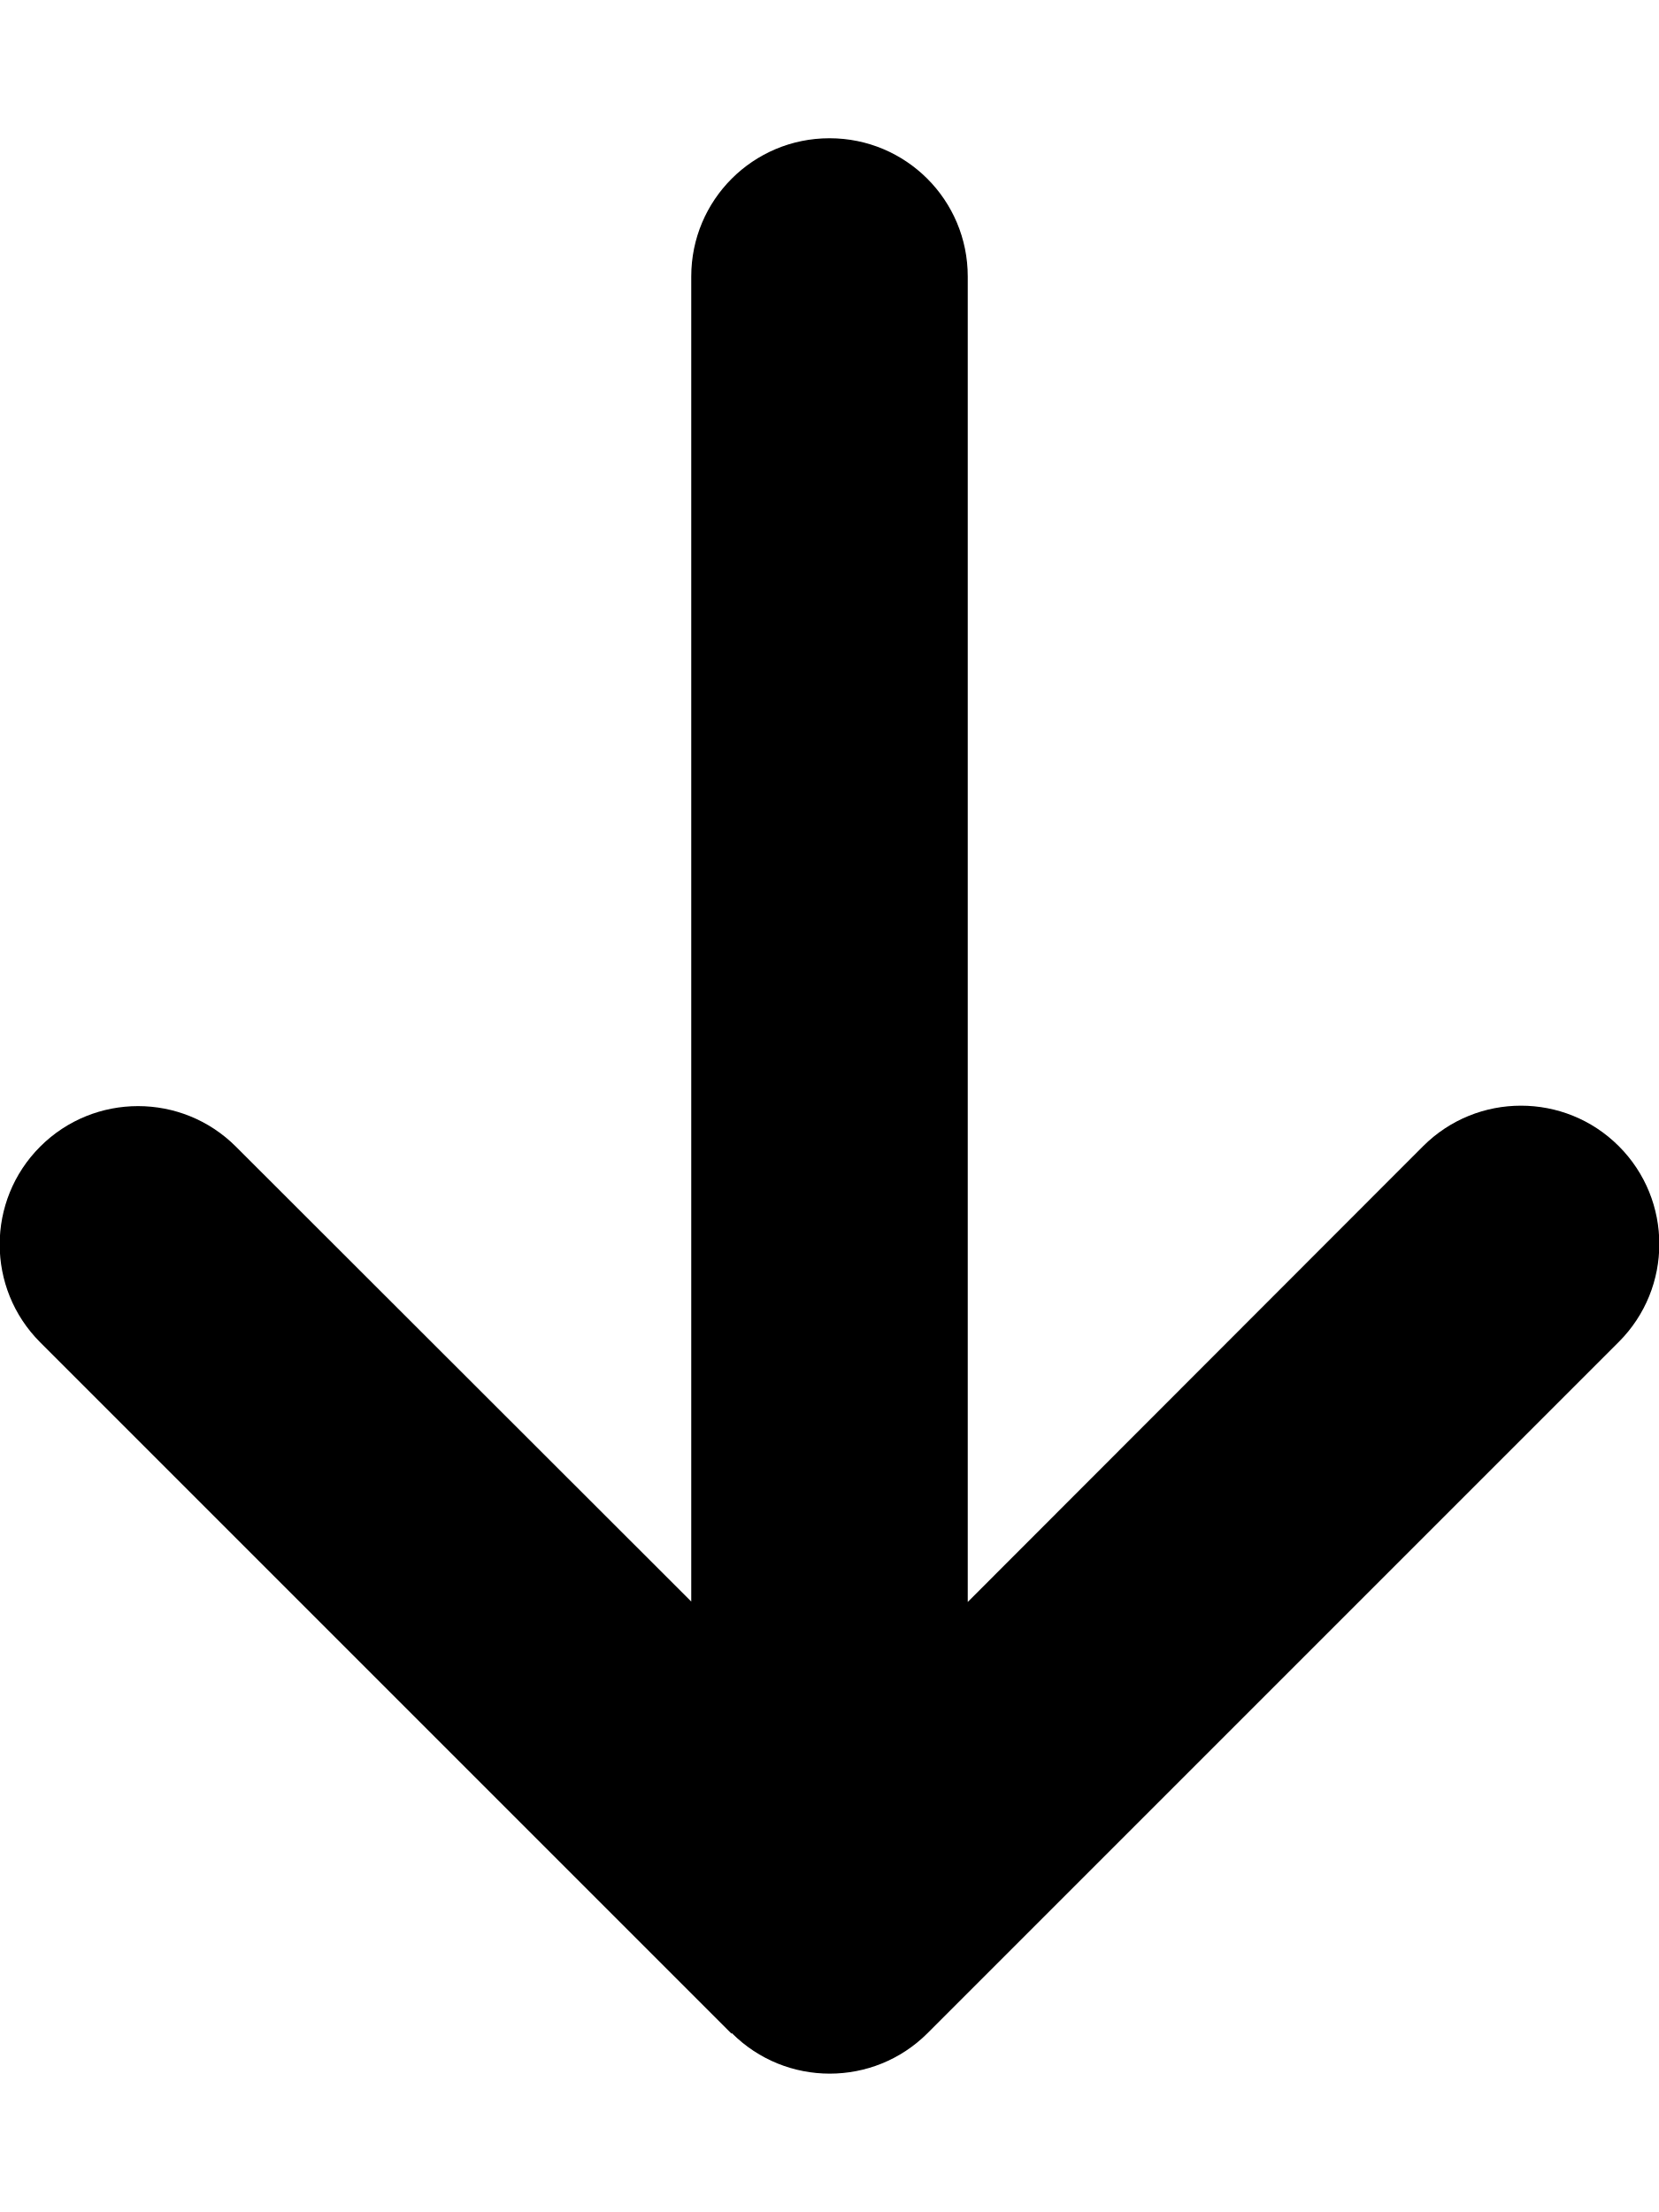
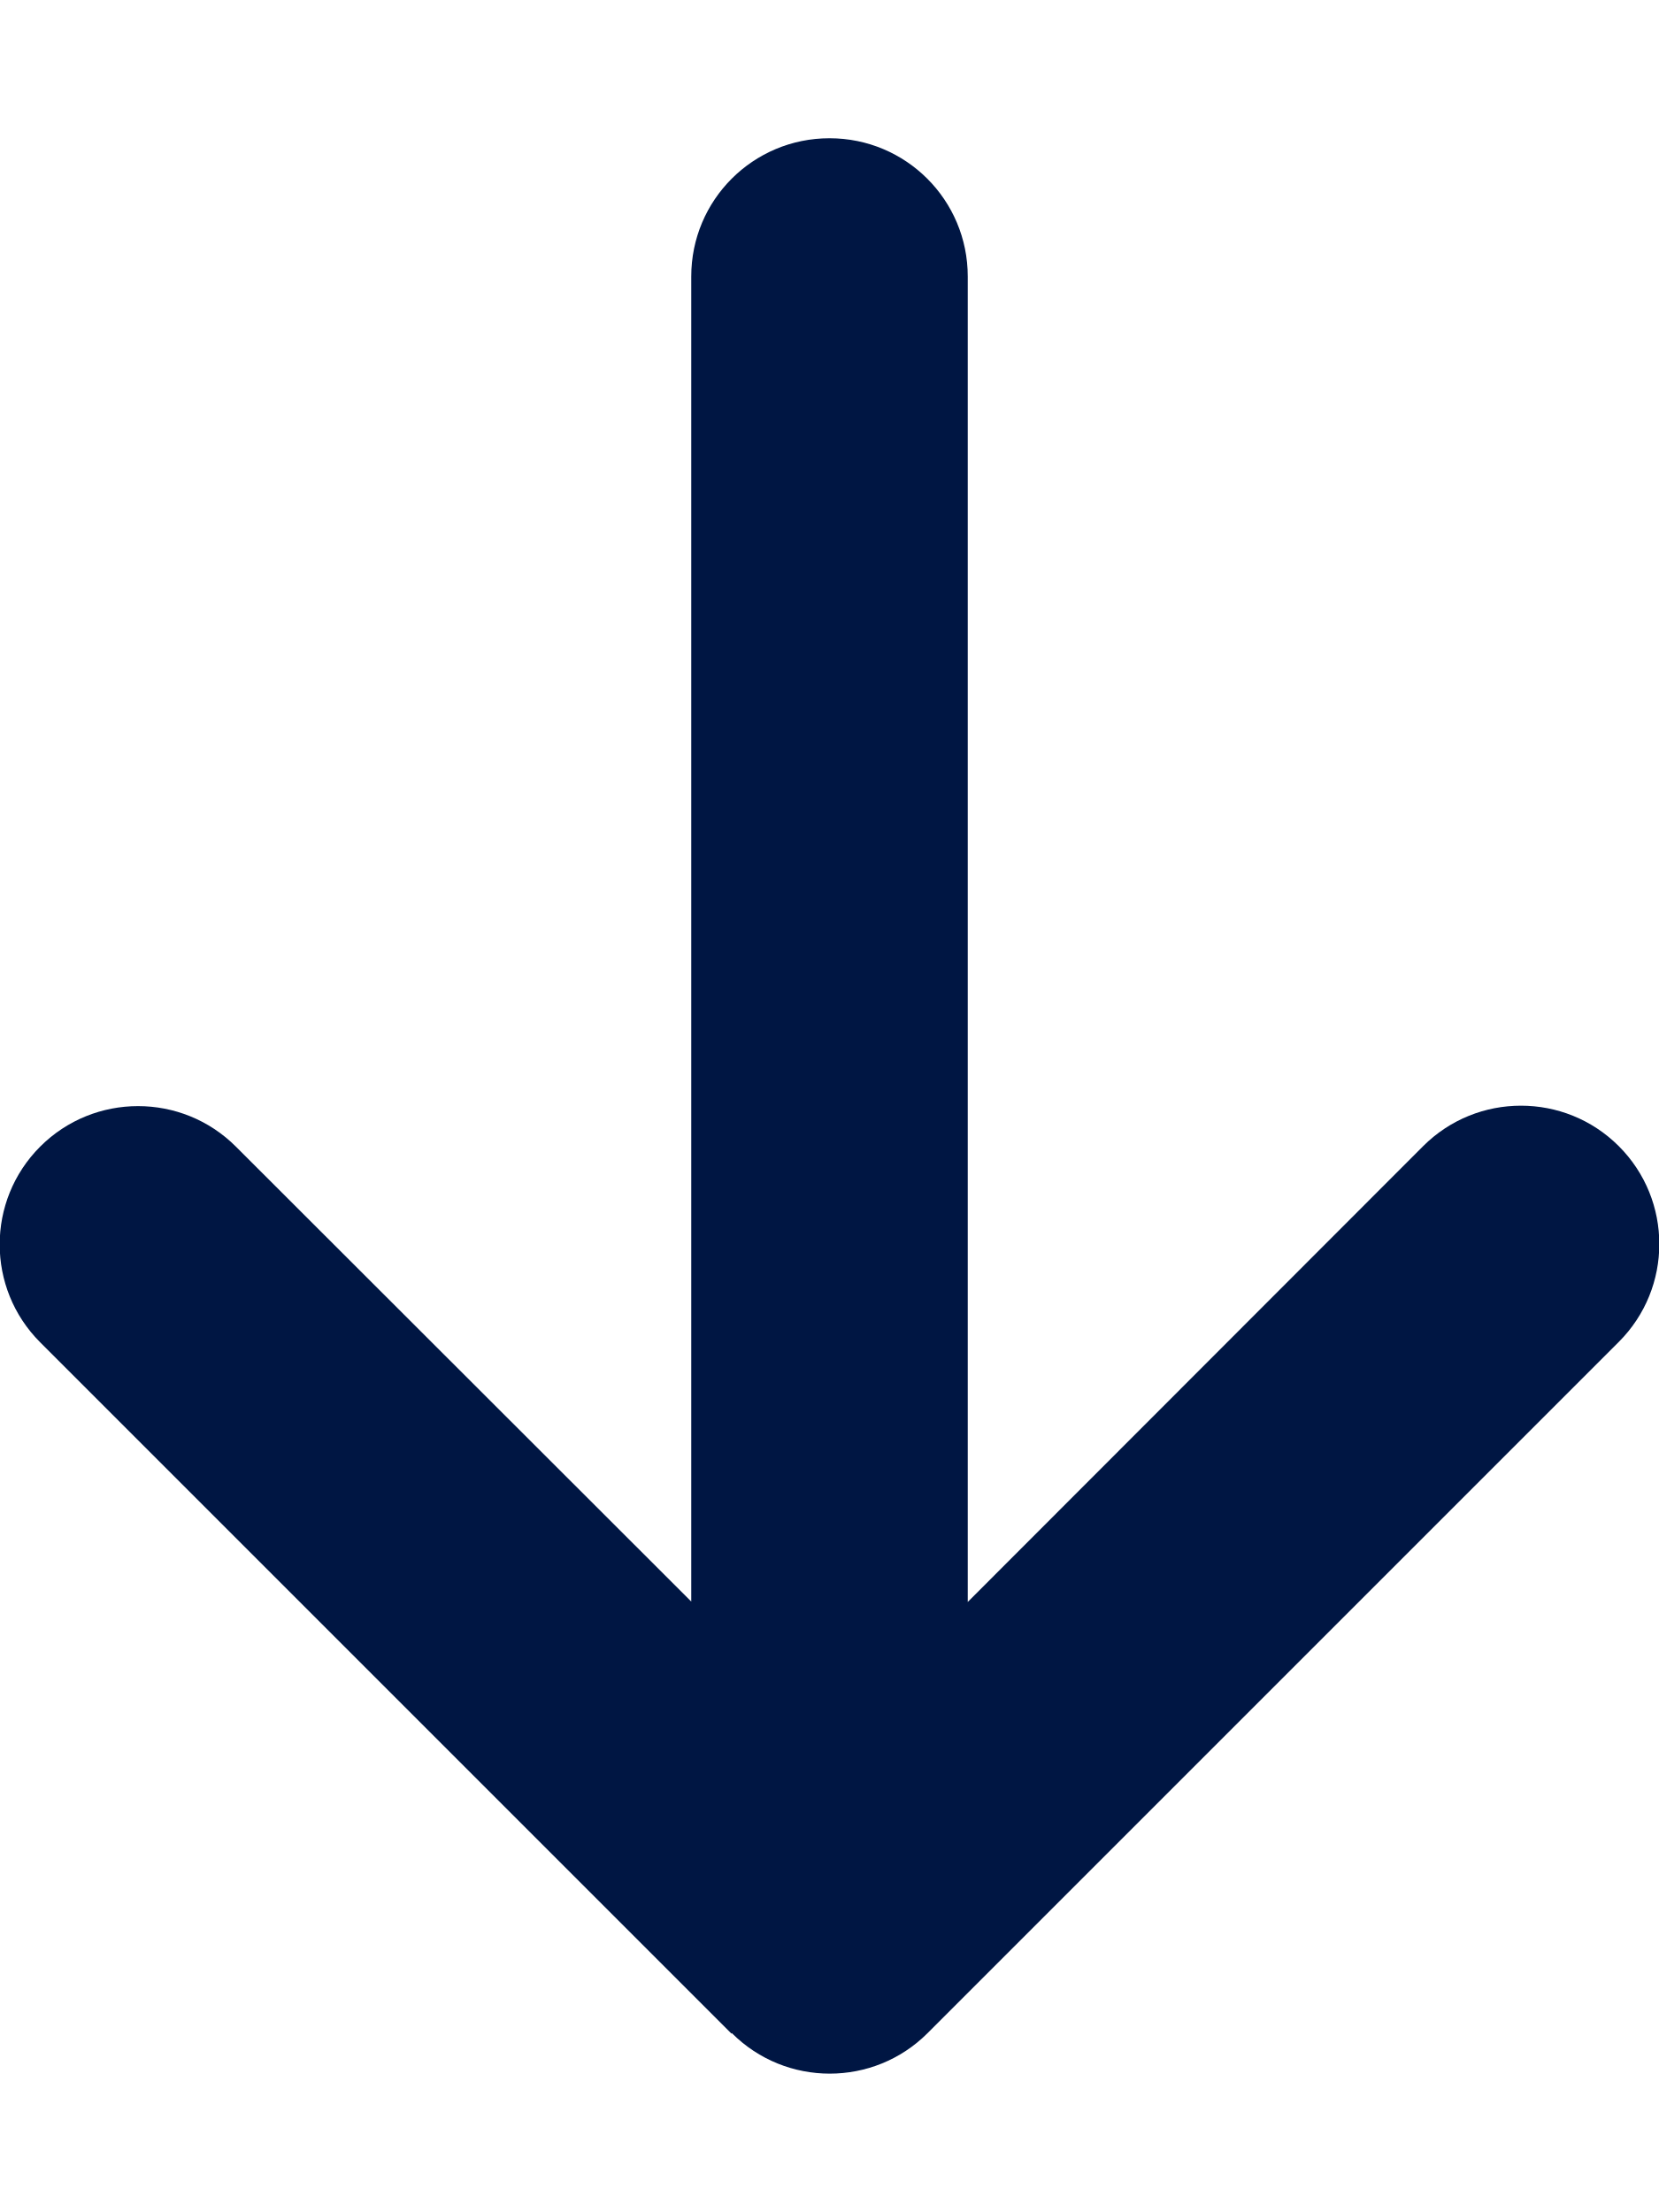
- <svg xmlns="http://www.w3.org/2000/svg" viewBox="0 0 384 512">
+ <svg xmlns="http://www.w3.org/2000/svg" fill="#001643" viewBox="0 0 384 512">
  <path d="M169.4 470.6c12.5 12.5 32.8 12.5 45.3 0l160-160c12.5-12.5 12.5-32.8 0-45.3s-32.8-12.5-45.3 0L224 370.8 224 64c0-17.7-14.3-32-32-32s-32 14.3-32 32l0 306.7L54.6 265.4c-12.5-12.5-32.8-12.5-45.3 0s-12.5 32.8 0 45.3l160 160z" />
</svg>
